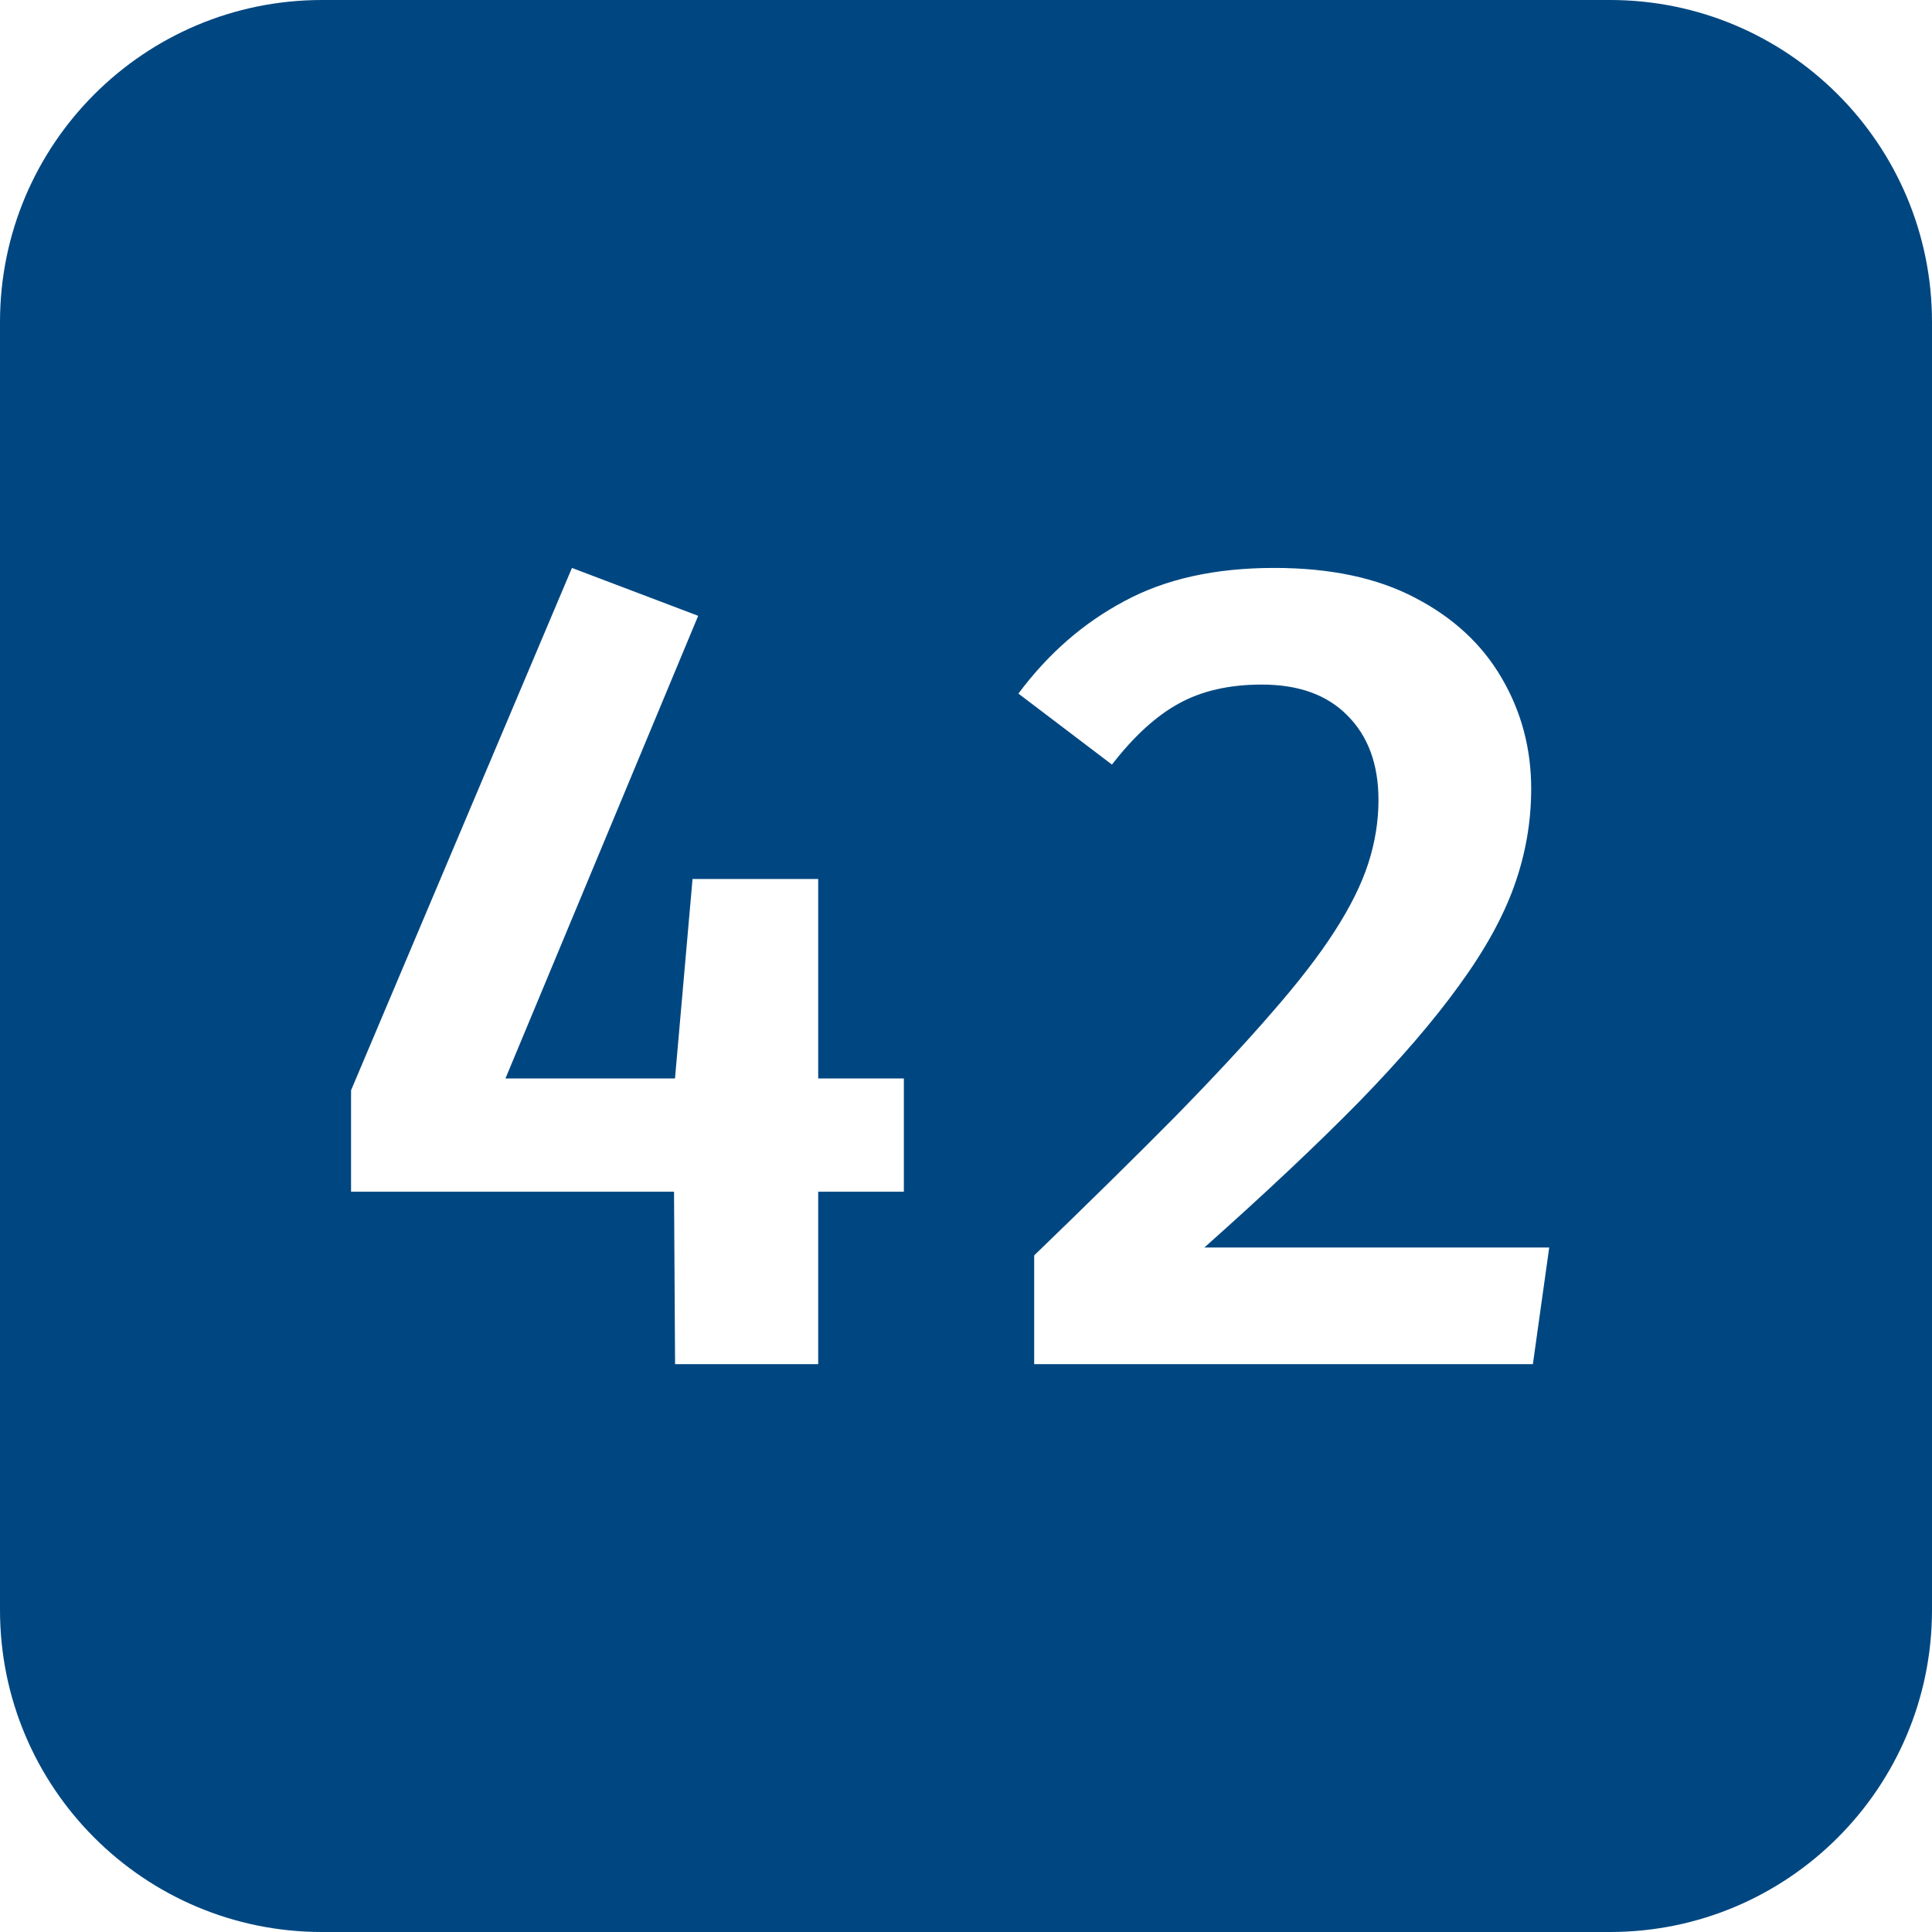
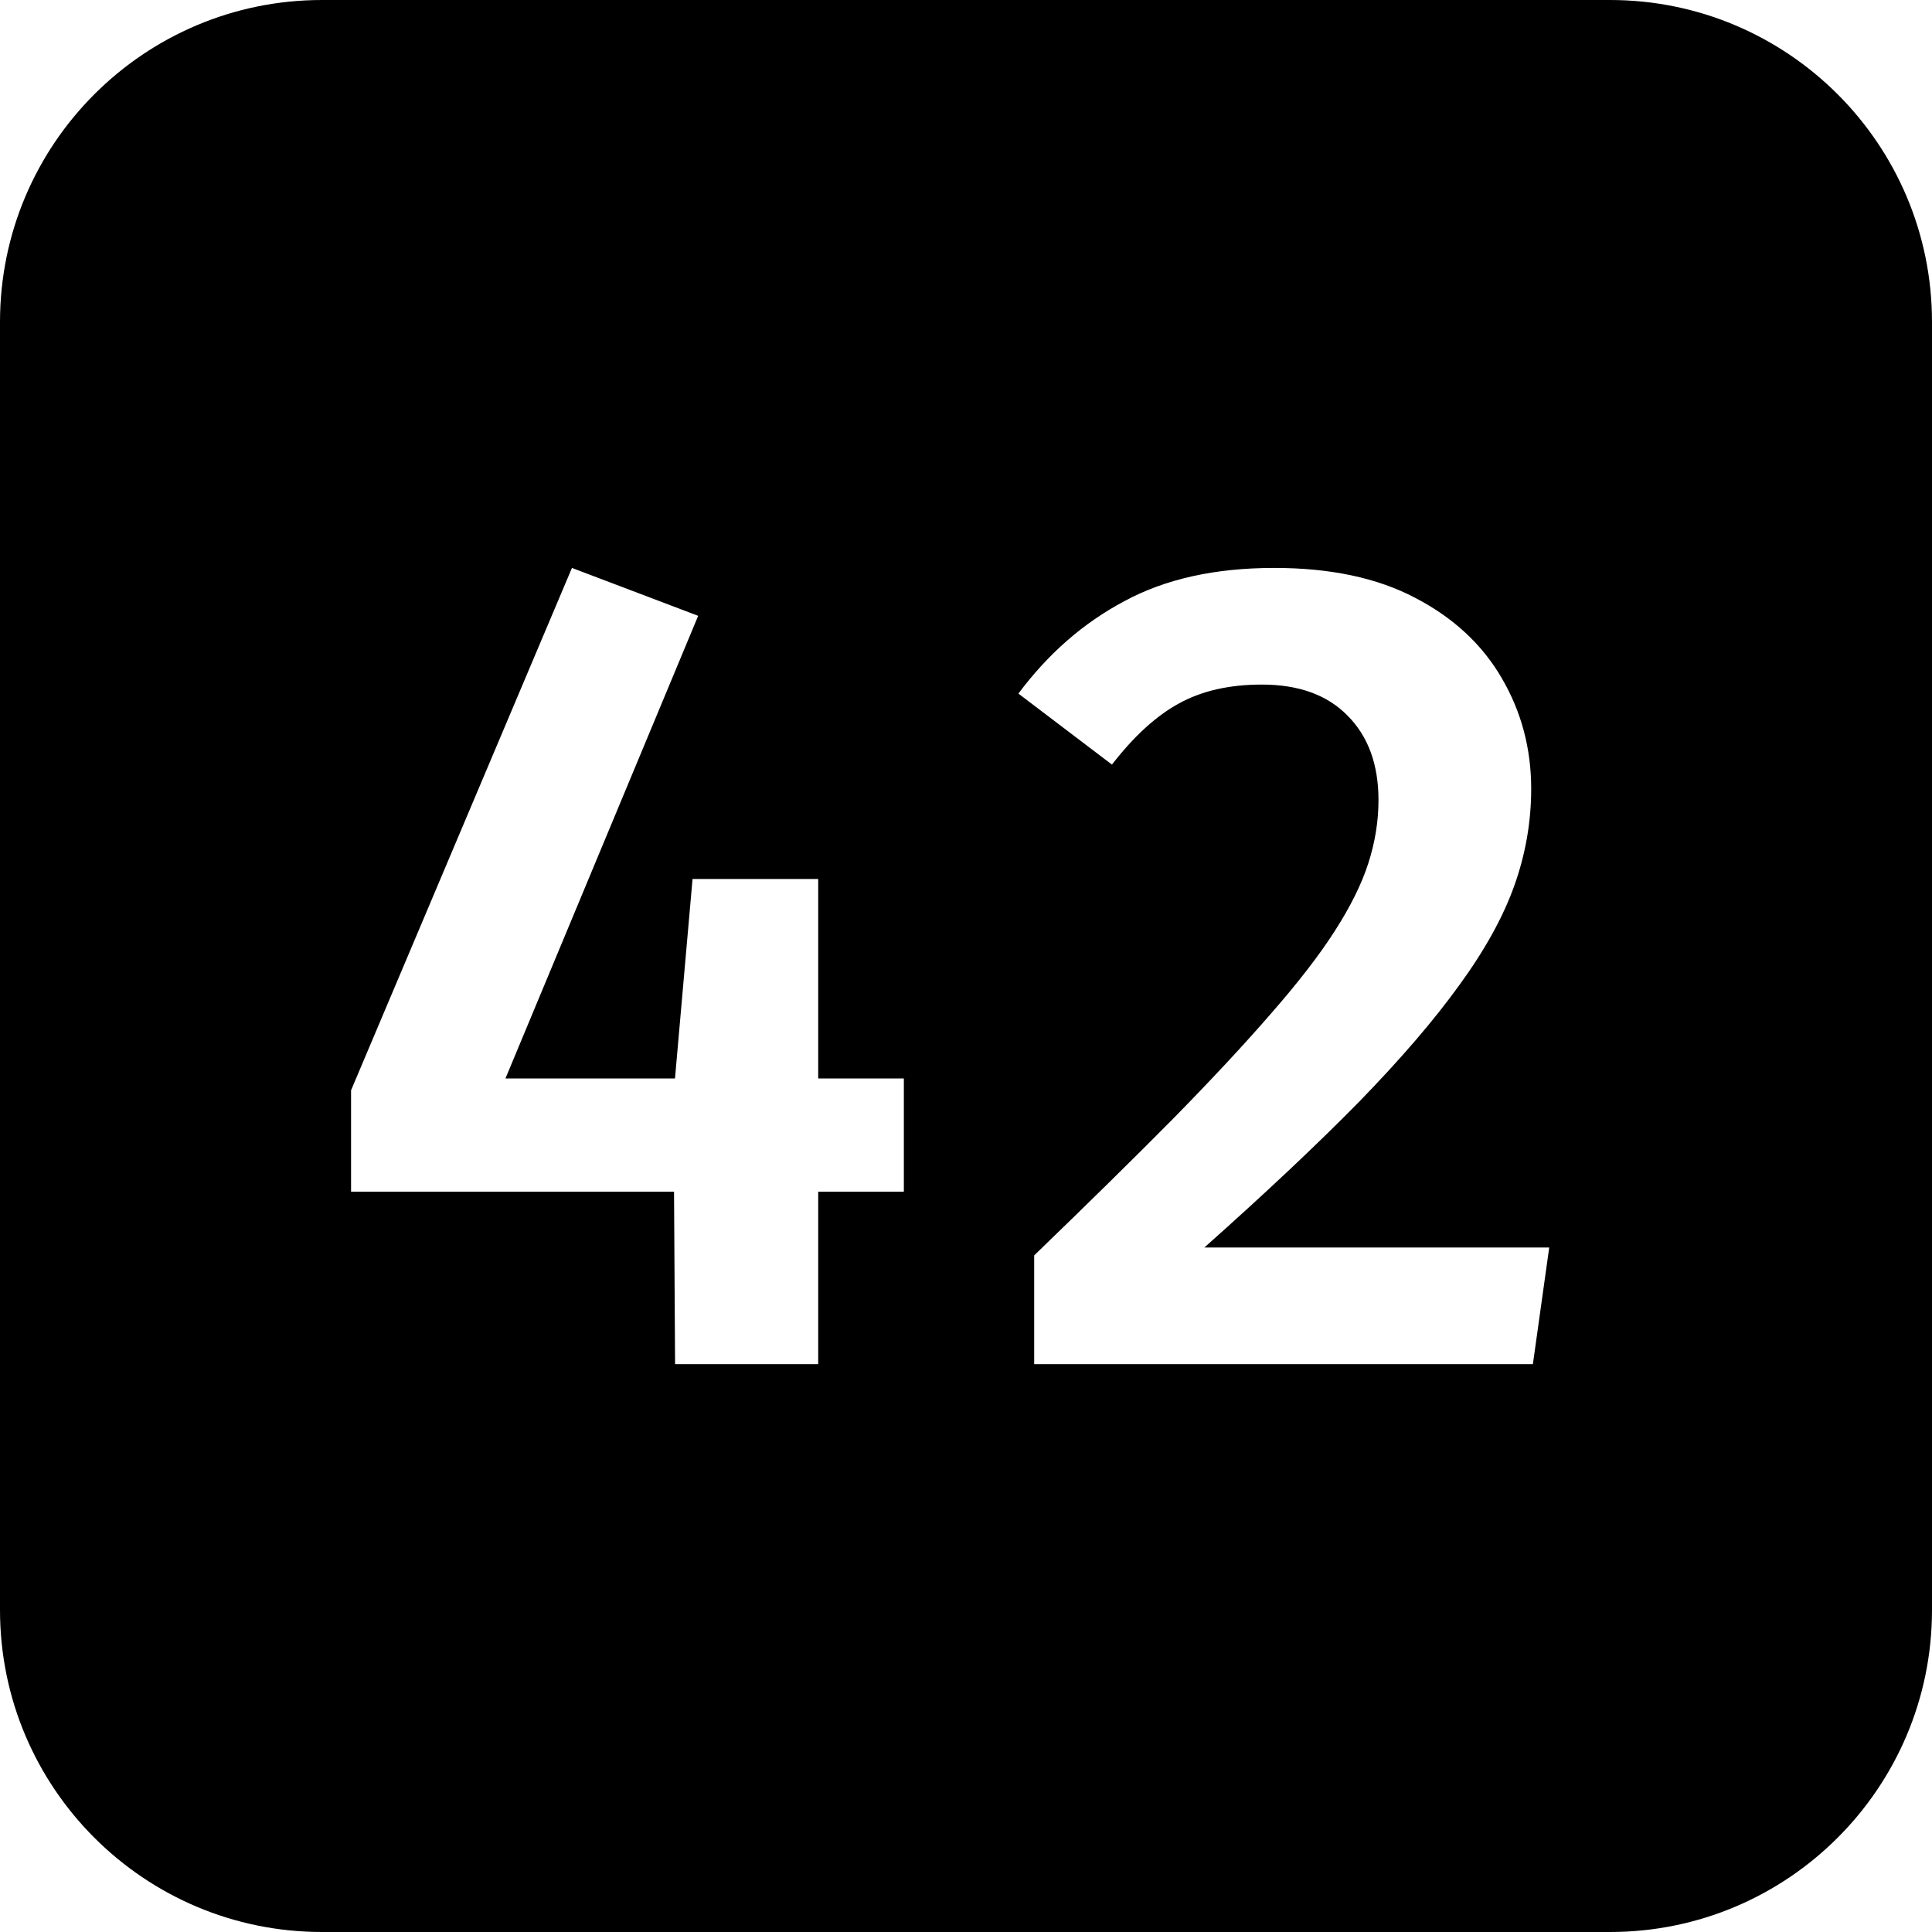
<svg xmlns="http://www.w3.org/2000/svg" width="24" height="24" viewBox="0 0 24 24" fill="none">
-   <path fill-rule="evenodd" clip-rule="evenodd" d="M4 0C1.791 0 0 1.791 0 4V20C0 22.209 1.791 24 4 24H20C22.209 24 24 22.209 24 20V4C24 1.791 22.209 0 20 0H4ZM8.673 7.65L7.105 7.055L4.361 13.544V14.804H8.373L8.386 16.946H10.164V14.804H11.228V13.397H10.164V10.919H8.603L8.385 13.397H6.279L8.673 7.65ZM17.579 7.426C17.108 7.178 16.524 7.055 15.829 7.055C15.096 7.055 14.476 7.192 13.967 7.468C13.458 7.738 13.02 8.121 12.651 8.616L13.813 9.498C14.084 9.148 14.359 8.896 14.639 8.742C14.924 8.583 15.269 8.504 15.675 8.504C16.132 8.504 16.487 8.632 16.739 8.889C16.995 9.145 17.124 9.495 17.124 9.939C17.124 10.2 17.082 10.461 16.998 10.723C16.914 10.984 16.774 11.266 16.578 11.57C16.387 11.868 16.125 12.207 15.794 12.585C15.467 12.963 15.061 13.399 14.576 13.894C14.091 14.384 13.514 14.951 12.847 15.595V16.946H19.042L19.245 15.497H14.961C15.722 14.82 16.361 14.218 16.879 13.691C17.397 13.159 17.812 12.676 18.125 12.242C18.442 11.808 18.671 11.395 18.811 11.003C18.951 10.611 19.021 10.209 19.021 9.799C19.021 9.299 18.899 8.842 18.657 8.427C18.414 8.007 18.055 7.673 17.579 7.426Z" fill="#004781" />
+   <path fill-rule="evenodd" clip-rule="evenodd" d="M4 0C1.791 0 0 1.791 0 4V20C0 22.209 1.791 24 4 24H20C22.209 24 24 22.209 24 20V4C24 1.791 22.209 0 20 0H4ZM8.673 7.65L7.105 7.055L4.361 13.544V14.804H8.373L8.386 16.946H10.164V14.804H11.228V13.397H10.164V10.919H8.603L8.385 13.397H6.279L8.673 7.65ZM17.579 7.426C17.108 7.178 16.524 7.055 15.829 7.055C15.096 7.055 14.476 7.192 13.967 7.468C13.458 7.738 13.02 8.121 12.651 8.616L13.813 9.498C14.084 9.148 14.359 8.896 14.639 8.742C14.924 8.583 15.269 8.504 15.675 8.504C16.132 8.504 16.487 8.632 16.739 8.889C16.995 9.145 17.124 9.495 17.124 9.939C17.124 10.2 17.082 10.461 16.998 10.723C16.914 10.984 16.774 11.266 16.578 11.57C16.387 11.868 16.125 12.207 15.794 12.585C15.467 12.963 15.061 13.399 14.576 13.894C14.091 14.384 13.514 14.951 12.847 15.595V16.946H19.042L19.245 15.497H14.961C15.722 14.82 16.361 14.218 16.879 13.691C17.397 13.159 17.812 12.676 18.125 12.242C18.442 11.808 18.671 11.395 18.811 11.003C18.951 10.611 19.021 10.209 19.021 9.799C19.021 9.299 18.899 8.842 18.657 8.427C18.414 8.007 18.055 7.673 17.579 7.426Z" fill="black" />
</svg>
